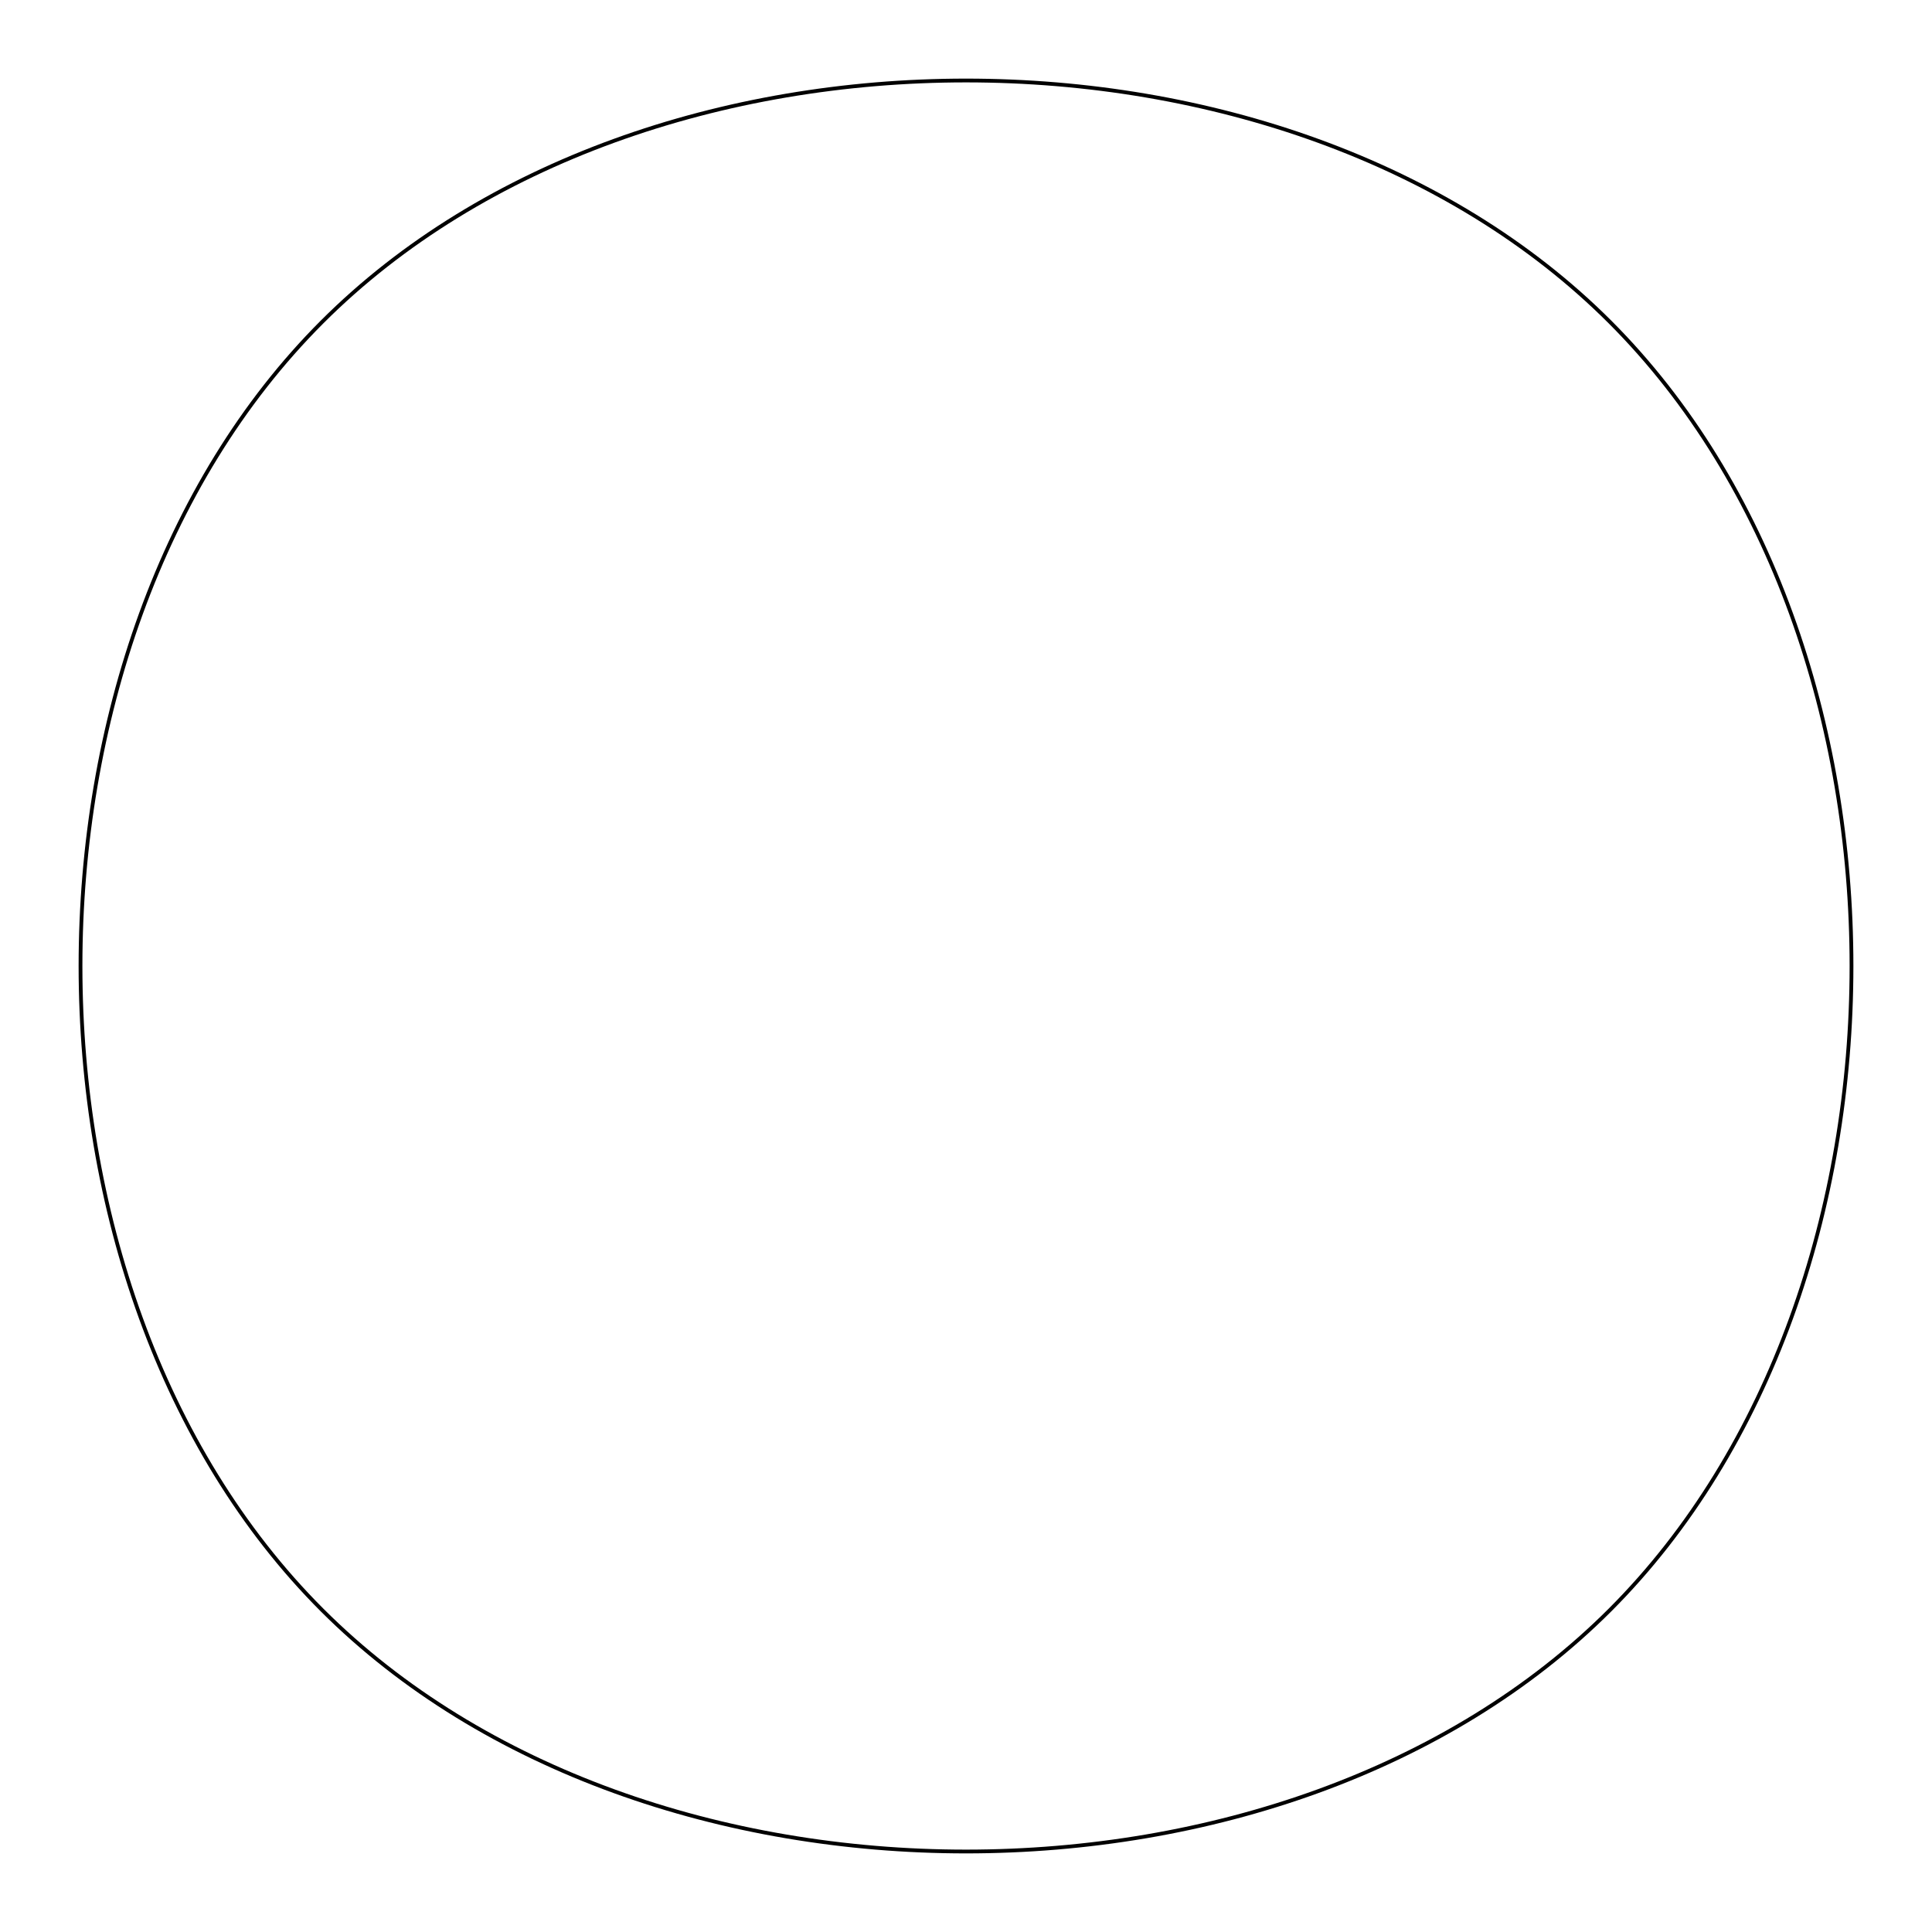
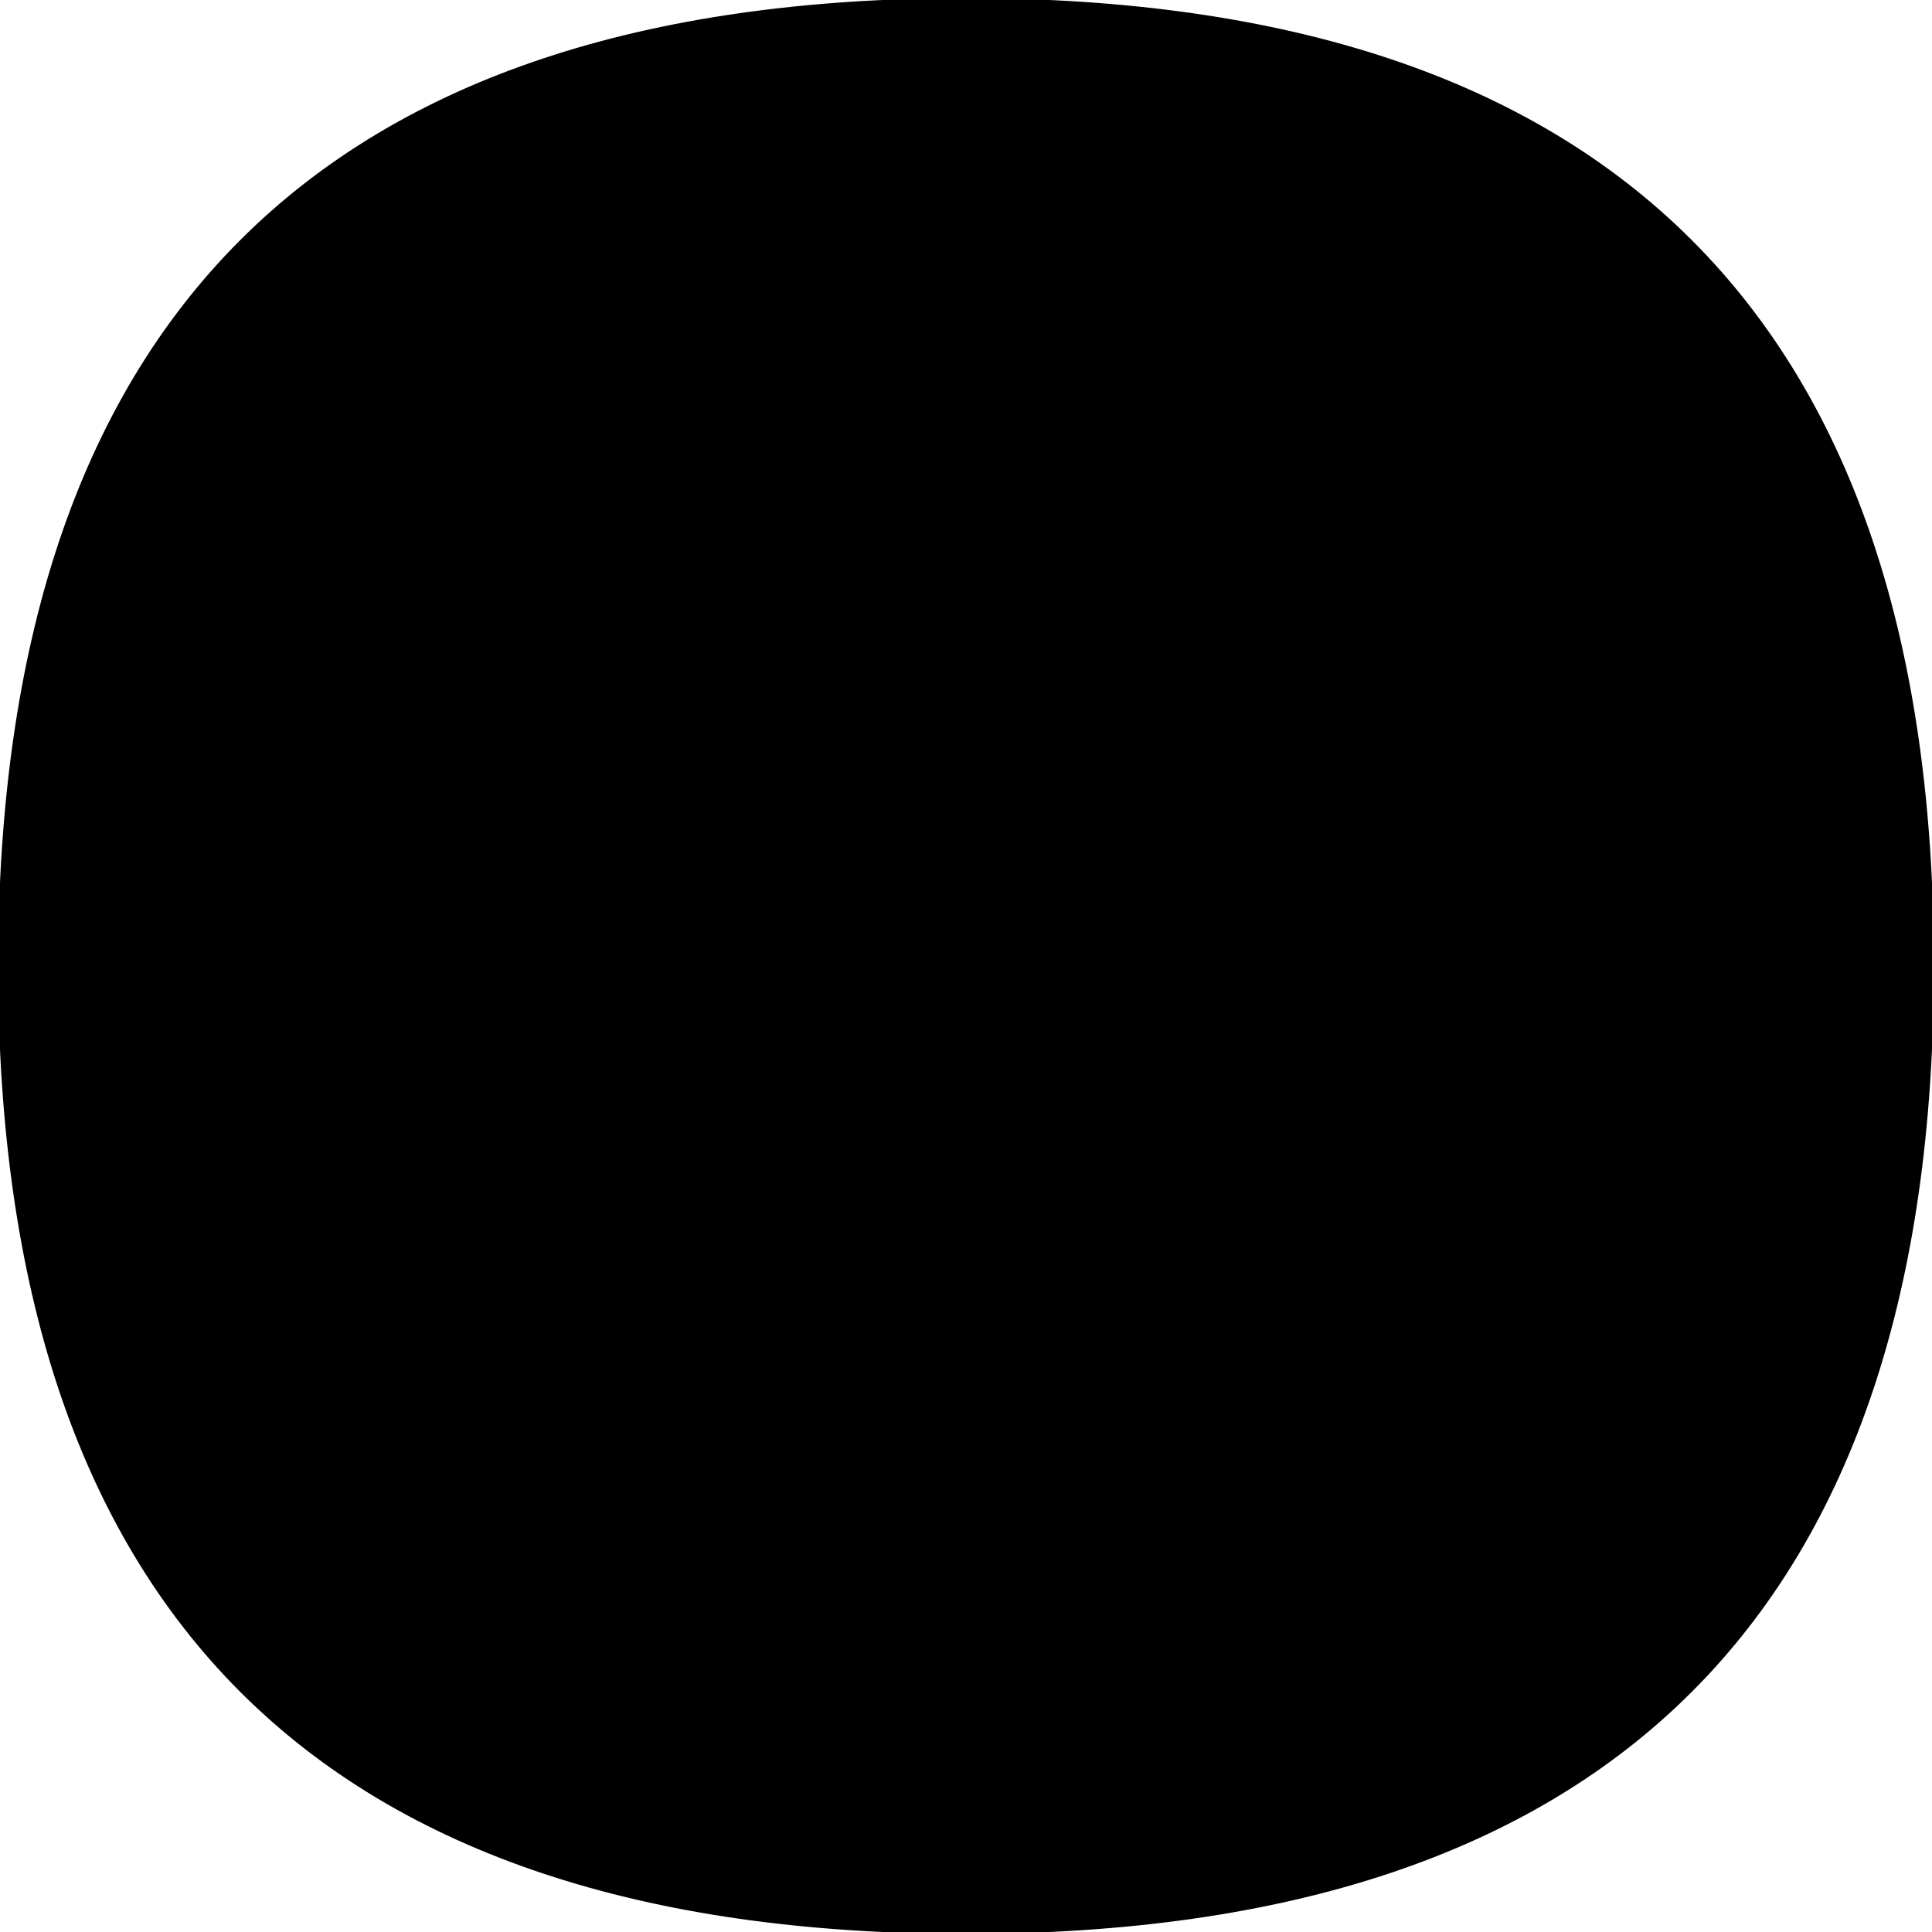
- <svg xmlns="http://www.w3.org/2000/svg" width="512" height="512" viewBox="0 0 135.467 135.467">
-   <path d="M112.89 22.578C90.31 0 45.156 0 22.58 22.578 0 45.158 0 90.308 22.58 112.888c22.577 22.58 67.73 22.58 90.31 0 22.577-22.577 22.577-67.733 0-90.31z" fill="none" stroke="#000" stroke-width=".265" />
+ <svg xmlns="http://www.w3.org/2000/svg" width="512" height="512">
+   <path d="M512 256 Q 512 0, 256 0 Q 0 0, 0 256 Q 0 512, 256, 512 Q 512 512, 512 256" fill="#000" stroke="#000" stroke-width="1" />
</svg>
